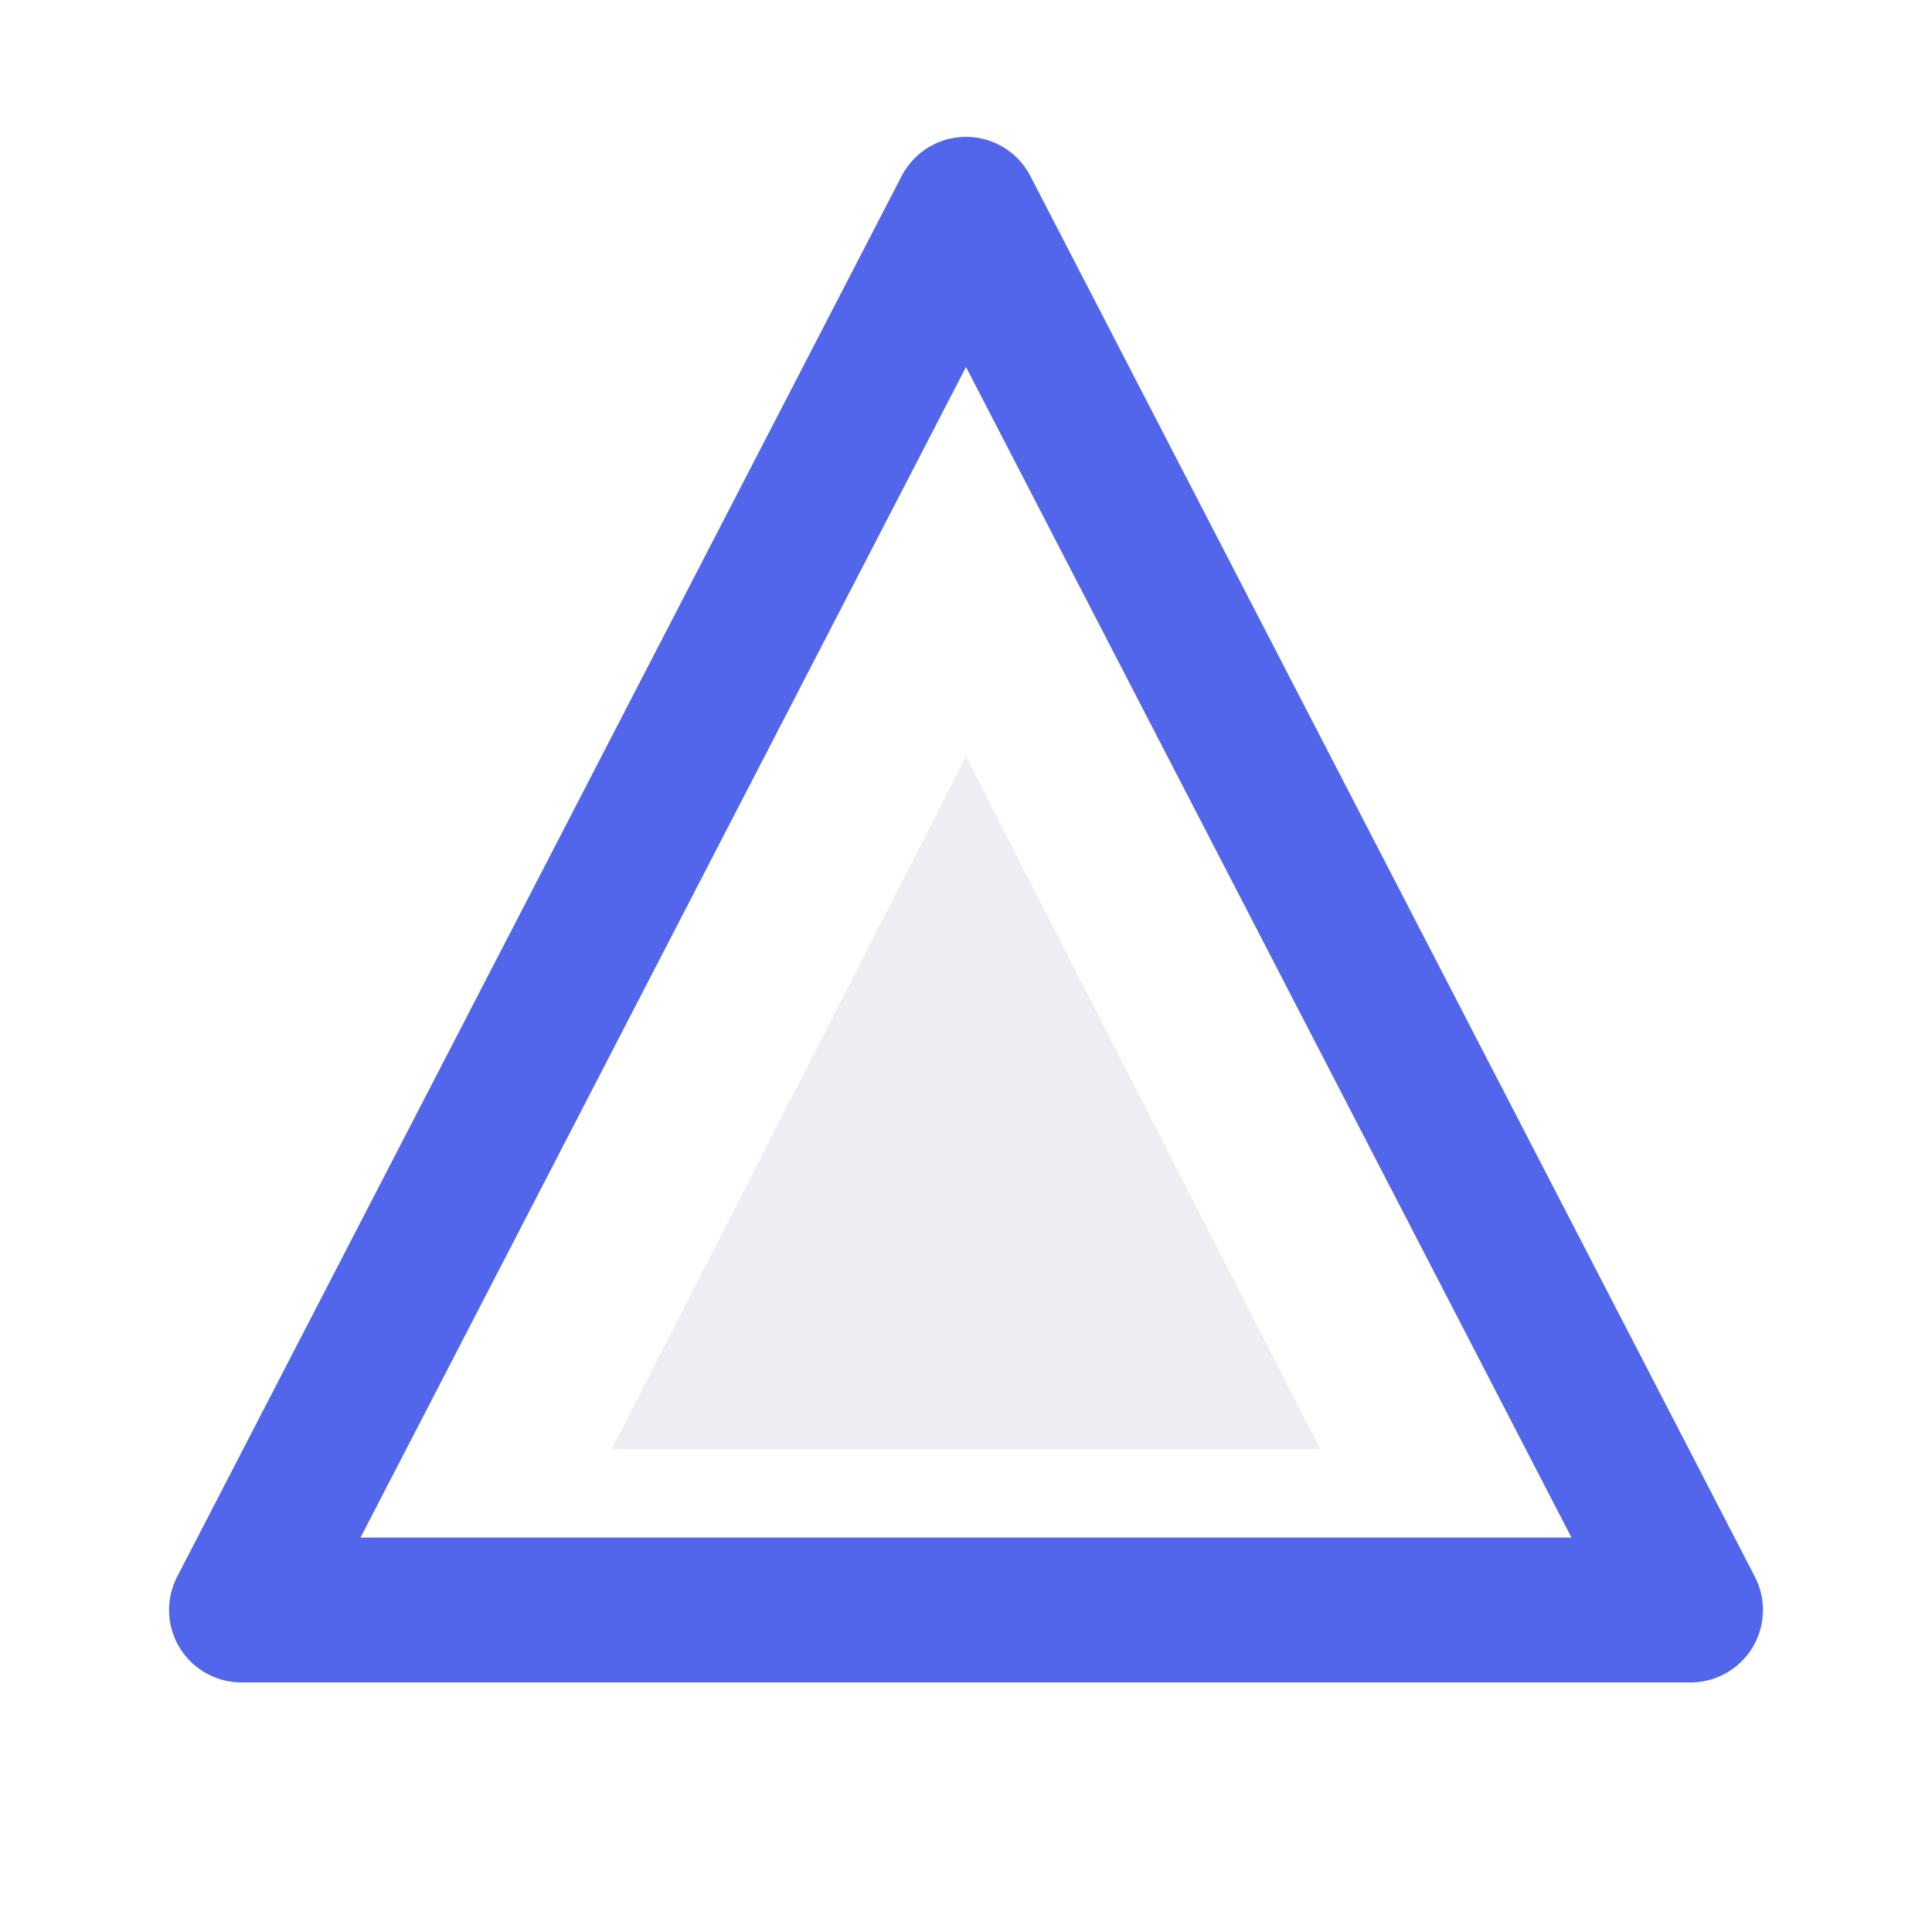
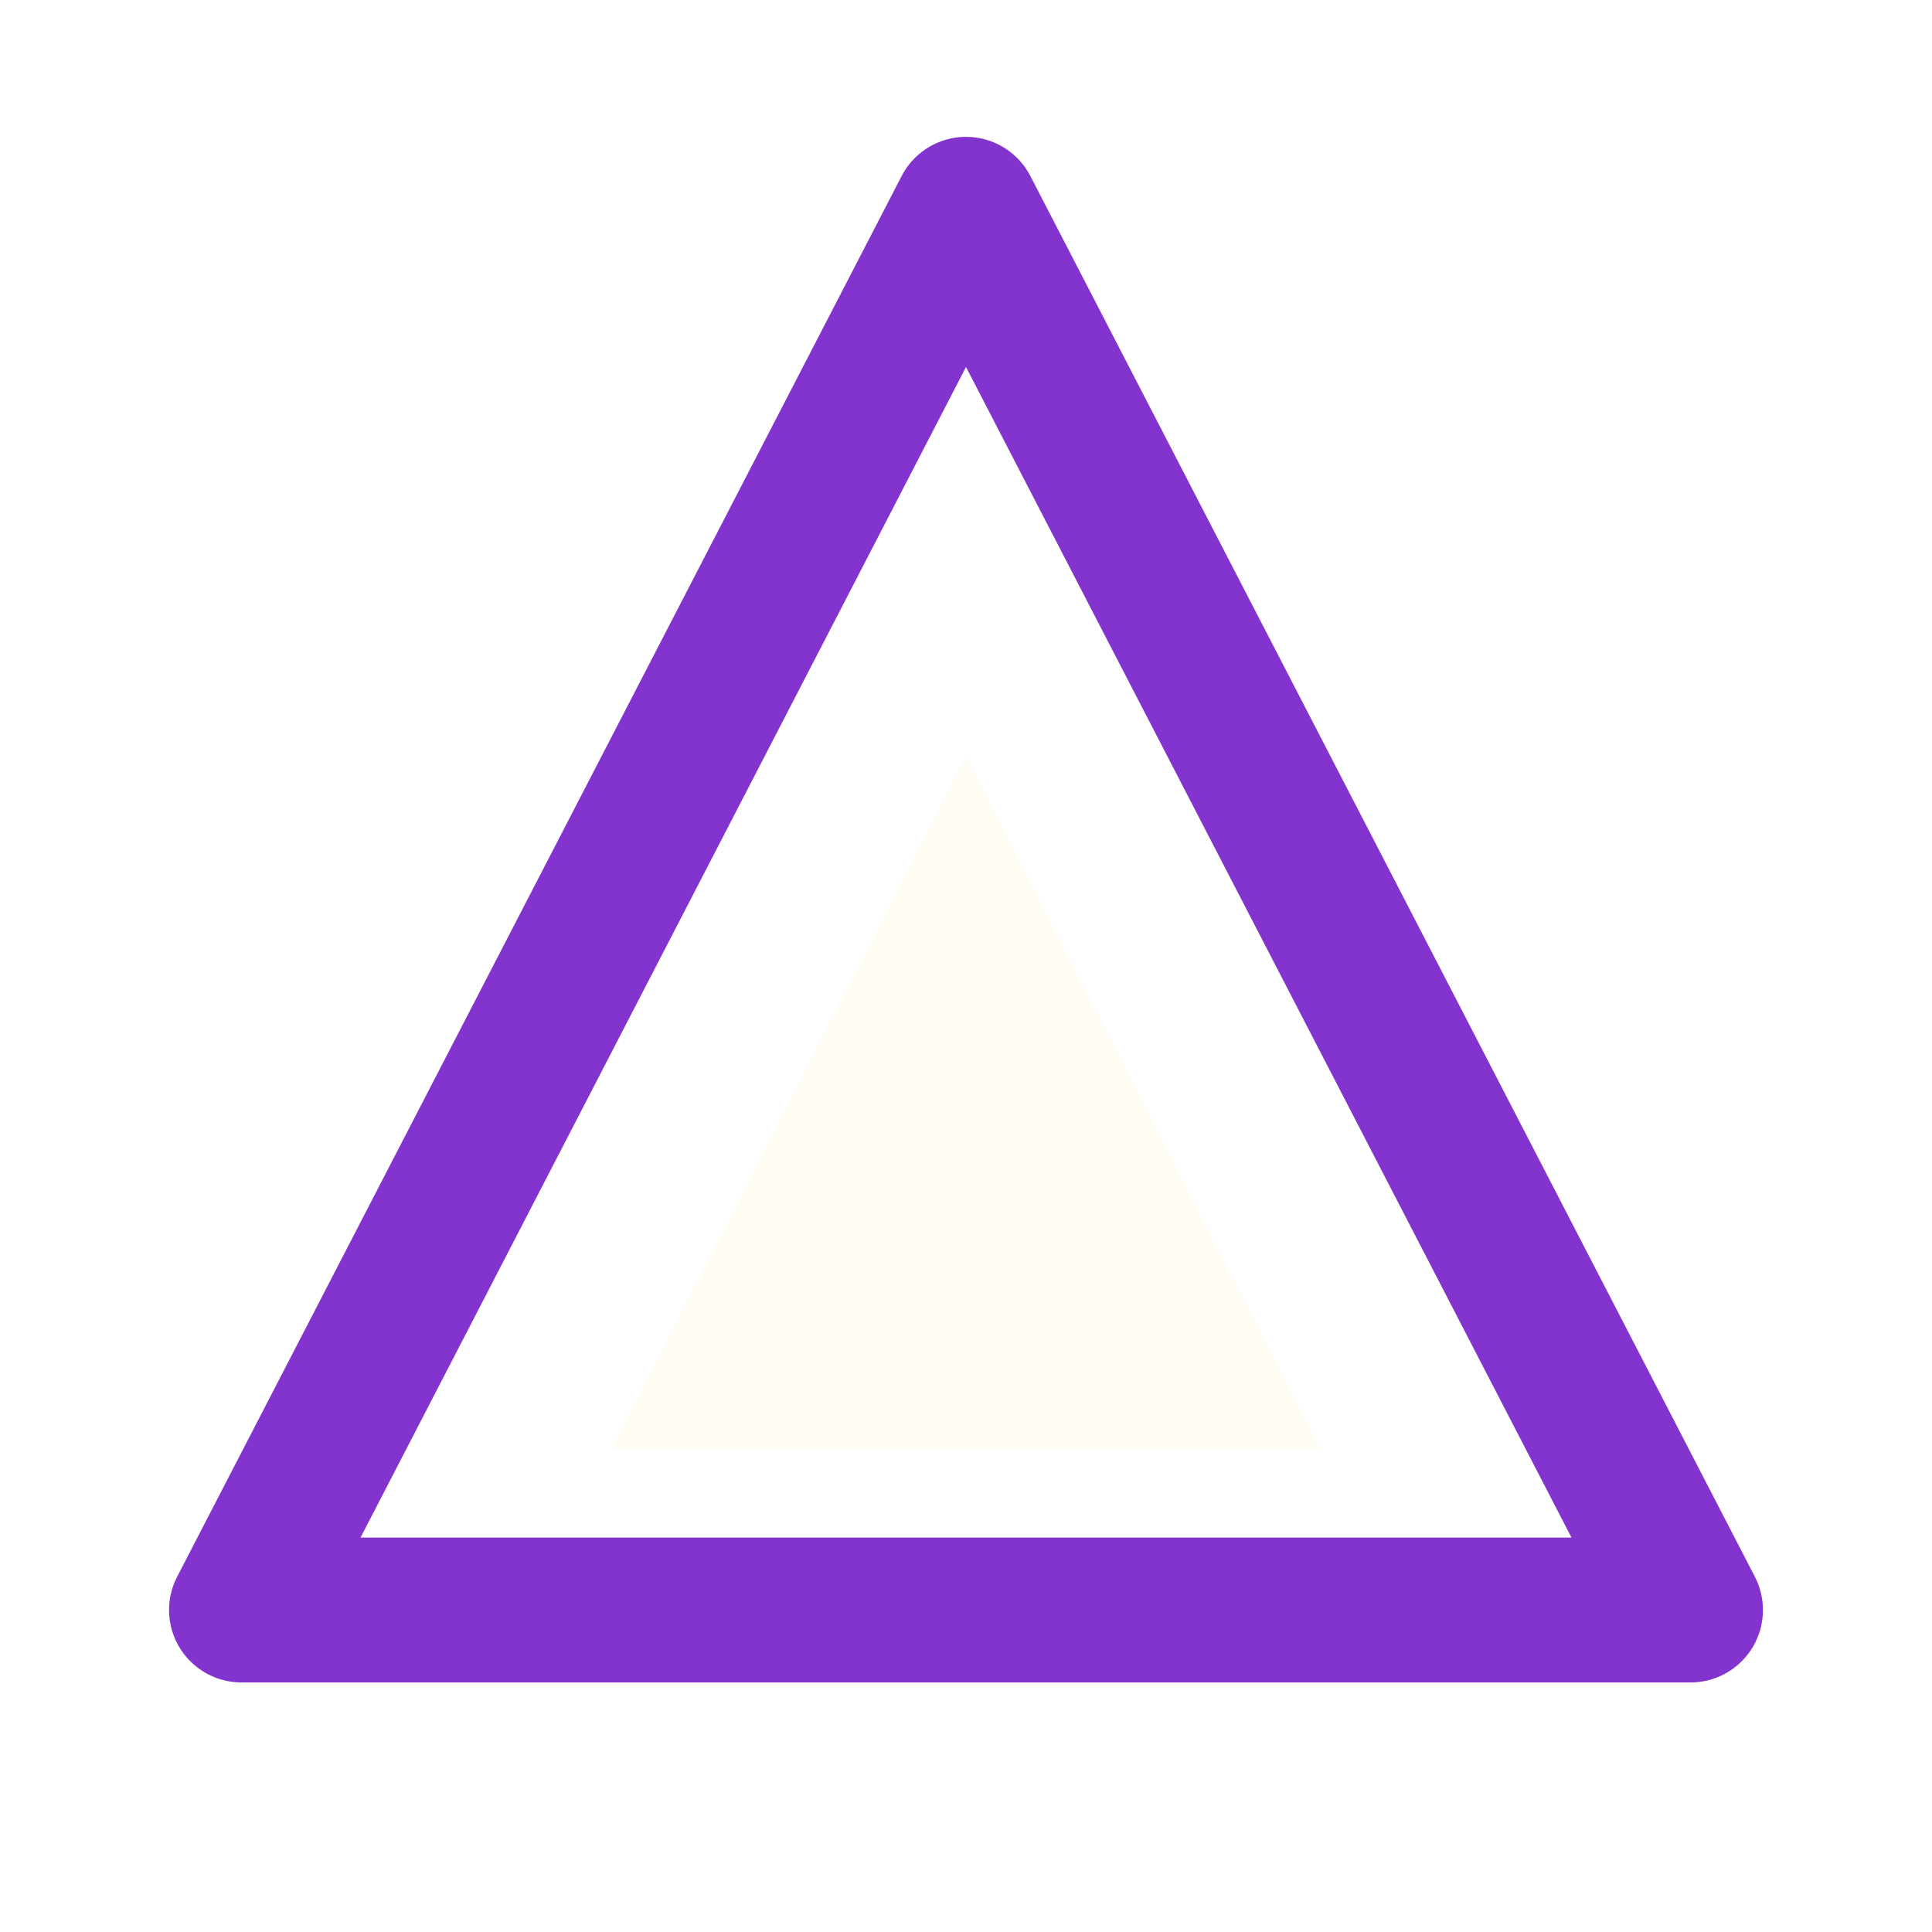
<svg xmlns="http://www.w3.org/2000/svg" viewBox="0 0 24 24" fill="none">
-   <path d="M12 2.6 21 20H3L12 2.6Z" stroke="#5266eb" stroke-width="1.8" stroke-linejoin="round" />
-   <path d="M12 9.4 16.4 18H7.6L12 9.4Z" fill="#ededf3" />
+   <path d="M12 2.6 21 20H3L12 2.6Z" stroke="#8434ce" stroke-width="1.8" stroke-linejoin="round" />
+   <path d="M12 9.4 16.4 18H7.6L12 9.4Z" fill="#fffcf3" />
</svg>
